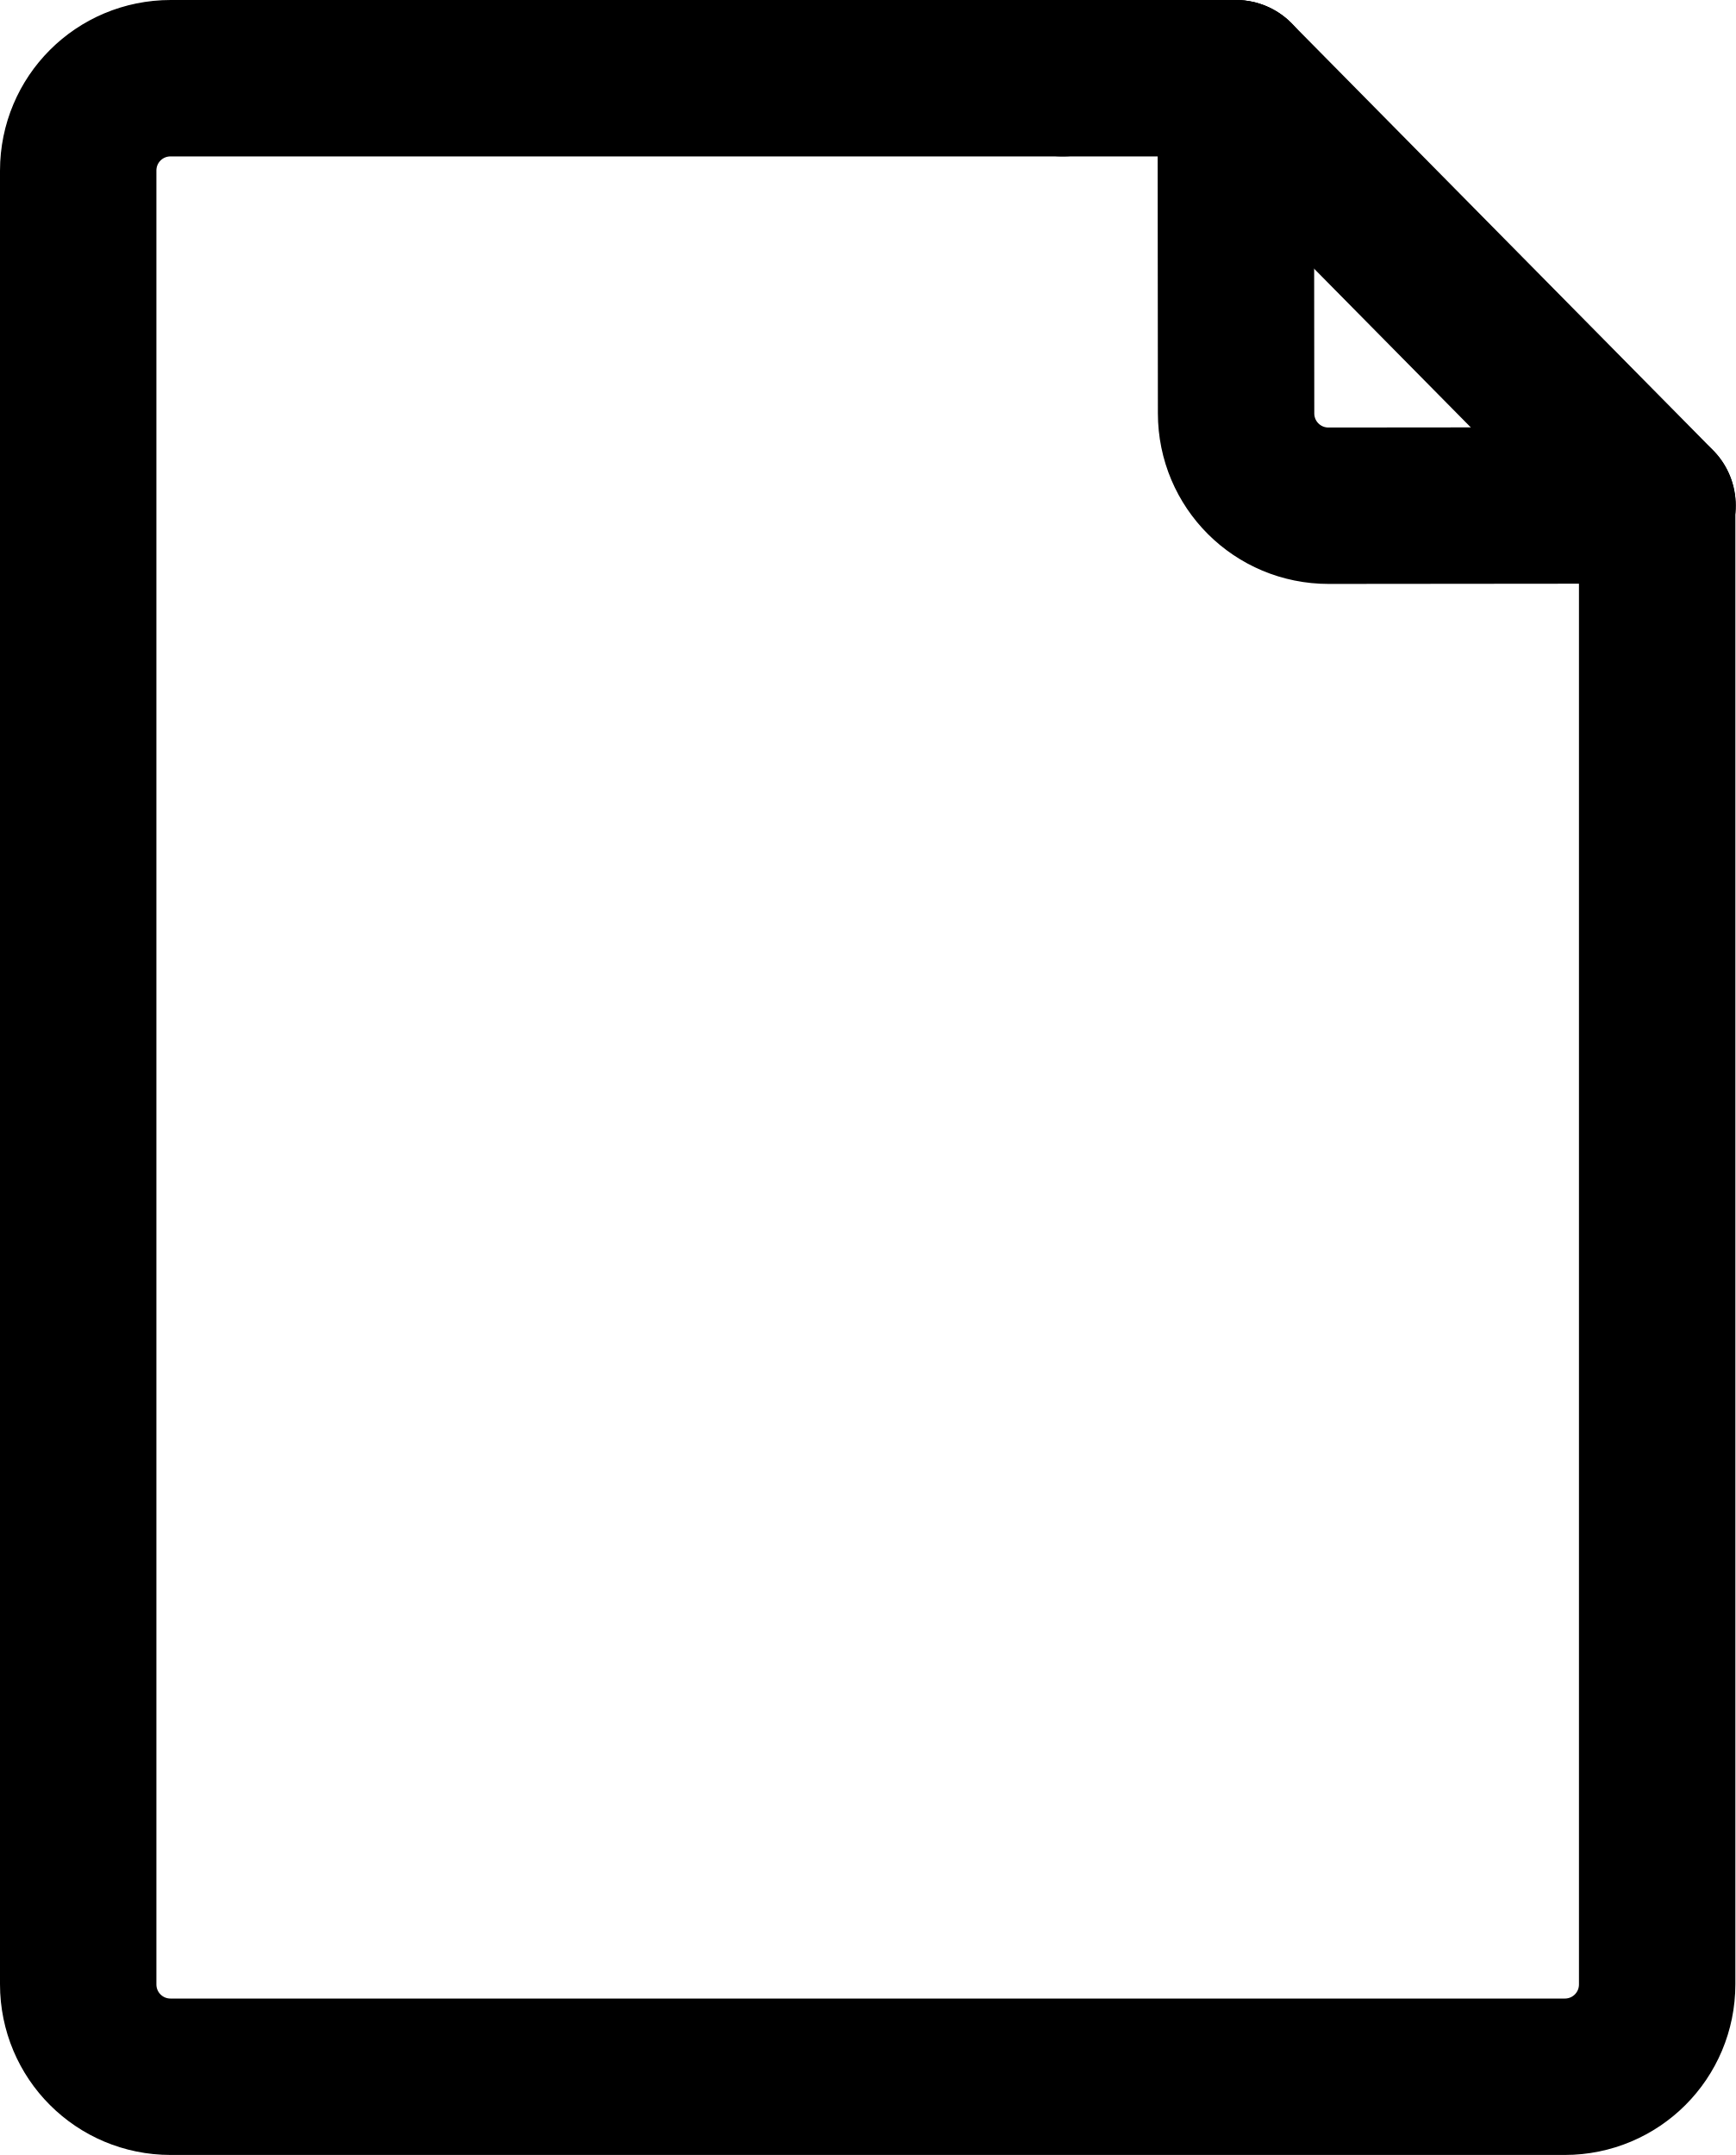
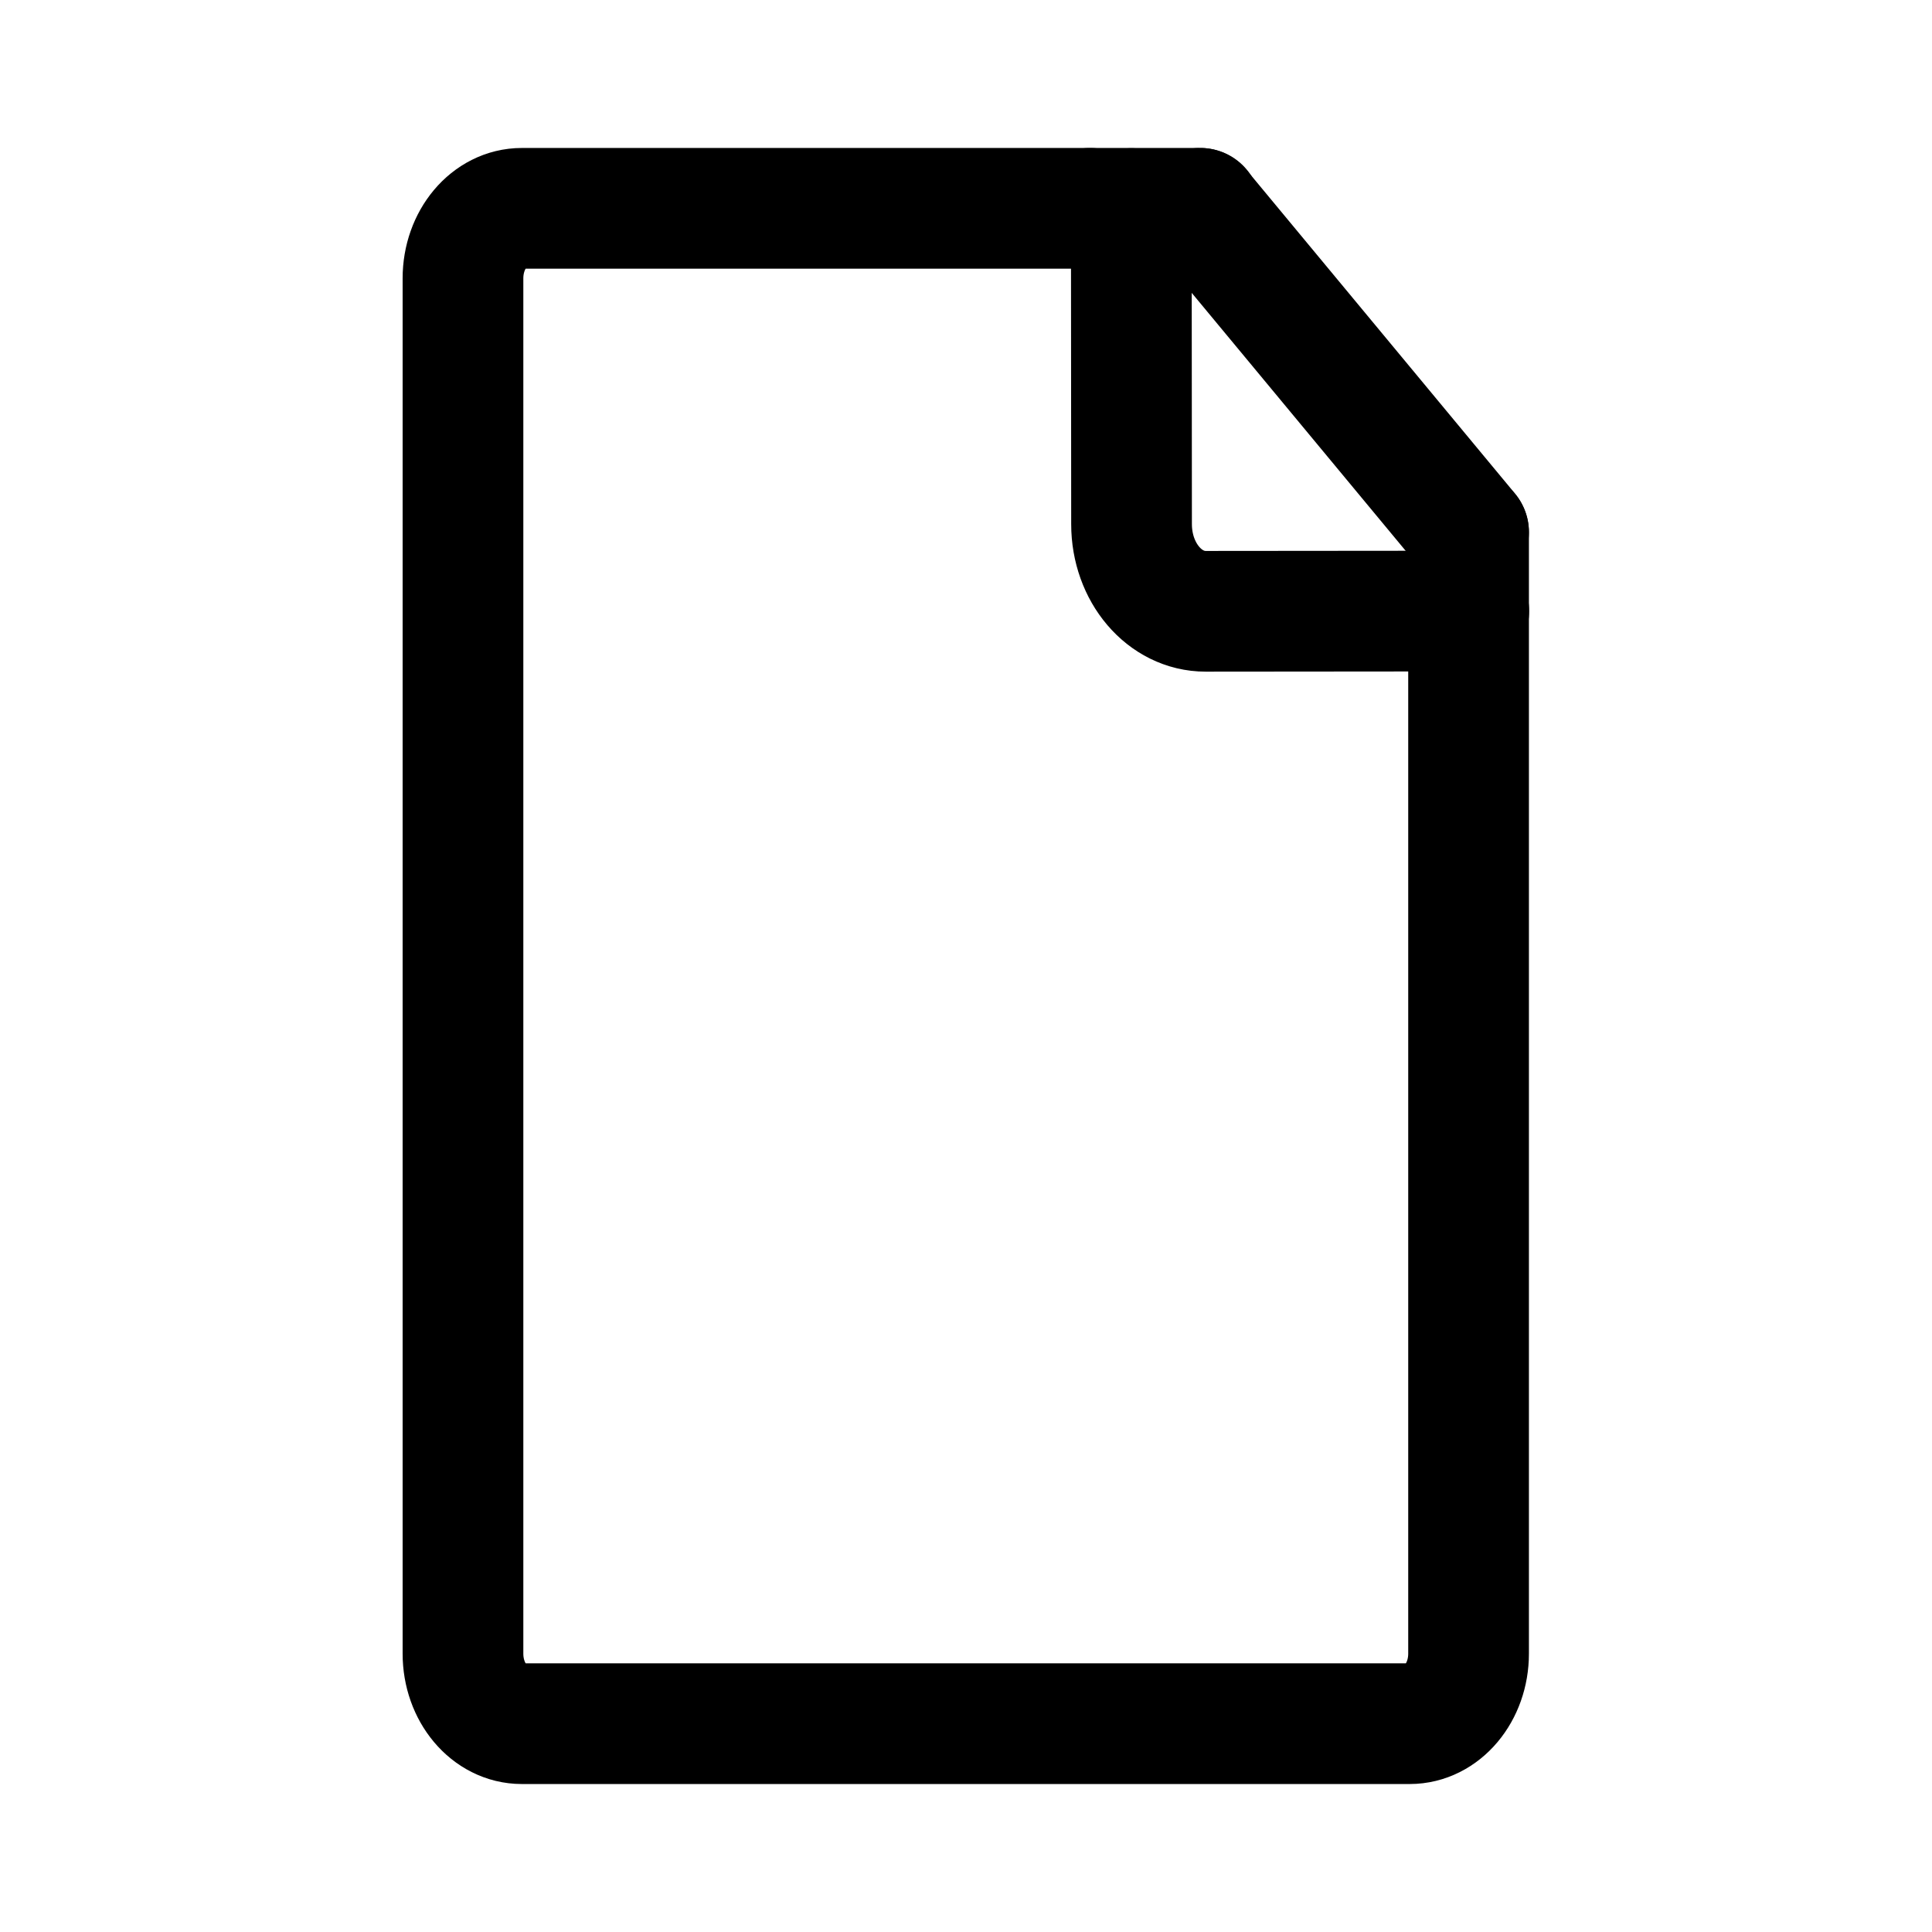
- <svg xmlns="http://www.w3.org/2000/svg" width="199.57mm" height="247.76mm" version="1.1" viewBox="0 0 199.57 247.76">
-   <g transform="translate(-6.5806 -8.8594)" fill="none" stroke="#000" stroke-linecap="round">
-     <path transform="matrix(.26458 0 0 .26458 10.181 12.459)" d="m448.15 20.375h75.322" stroke-width="67.963" style="paint-order:markers fill stroke" />
-     <path transform="matrix(.26458 0 0 .26458 10.181 12.459)" d="m706.52 206.1-3e-5 642.53c0 22.267-17.926 40.193-40.193 40.193h-605.76c-22.267 0-40.193-17.926-40.193-40.193v-788.06c0-22.267 17.926-40.193 40.193-40.193h387.58" stroke-width="67.963" style="paint-order:markers fill stroke" />
-     <path d="m197.14 66.968-37.797 0.034c-5.891 0.005-10.639-4.733-10.644-10.625l-0.035-38.506" stroke-width="17.982" style="paint-order:markers fill stroke" />
-     <path d="m148.68 17.85c48.475 49.096 48.475 49.096 48.475 49.096" stroke-width="17.982" />
+ <svg xmlns="http://www.w3.org/2000/svg" width="32" height="32" version="1.1" viewBox="0 0 8.467 8.467">
+   <style>.cls-1 { 
+     stroke:#000;
+ }</style>
+   <g fill="none" stroke-linecap="round" stroke-width=".529">
+     <path class="cls-1" d="m4.777 0.913h0.484" style="paint-order:markers fill stroke" />
+     <path class="cls-1" d="m6.436 2.333v4.914c0 0.17-0.115 0.307-0.258 0.307h-3.891c-0.143 0-0.258-0.137-0.258-0.307v-6.027c0-0.17 0.115-0.307 0.258-0.307h2.49" style="paint-order:markers fill stroke" />
+     <path class="cls-1" d="m6.437 2.678-1.153 0.001c-0.18 1.92e-4 -0.325-0.17-0.325-0.382l-0.001-1.383" style="paint-order:markers fill stroke" />
+     <path class="cls-1" d="m5.259 0.913 1.177 1.419" />
  </g>
</svg>
